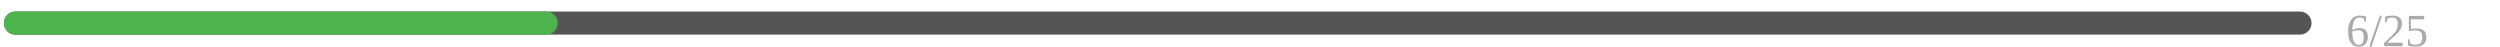
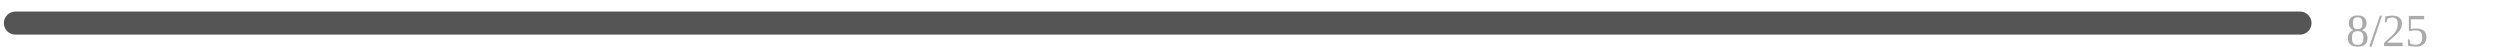
<svg xmlns="http://www.w3.org/2000/svg" width="650" height="12">
  <rect width="600" height="6" x="1" y="3" rx="3" ry="3" fill="#555" />
-   <text x="610" y="12" textLength="30" fill="#AAA" lengthAdjust="">6/25</text>
-   <rect width="144" height="6" x="1" y="3" rx="3" ry="3" fill="hsl(120 40% 50%)" />
+   <text x="610" y="12" textLength="30" fill="#AAA" lengthAdjust="">8/25</text>
+   <rect width="calc(8 * 600 / 25)" height="6" x="1" y="3" rx="3" ry="3" fill="hsl(120 40% 50%)" />
</svg>
